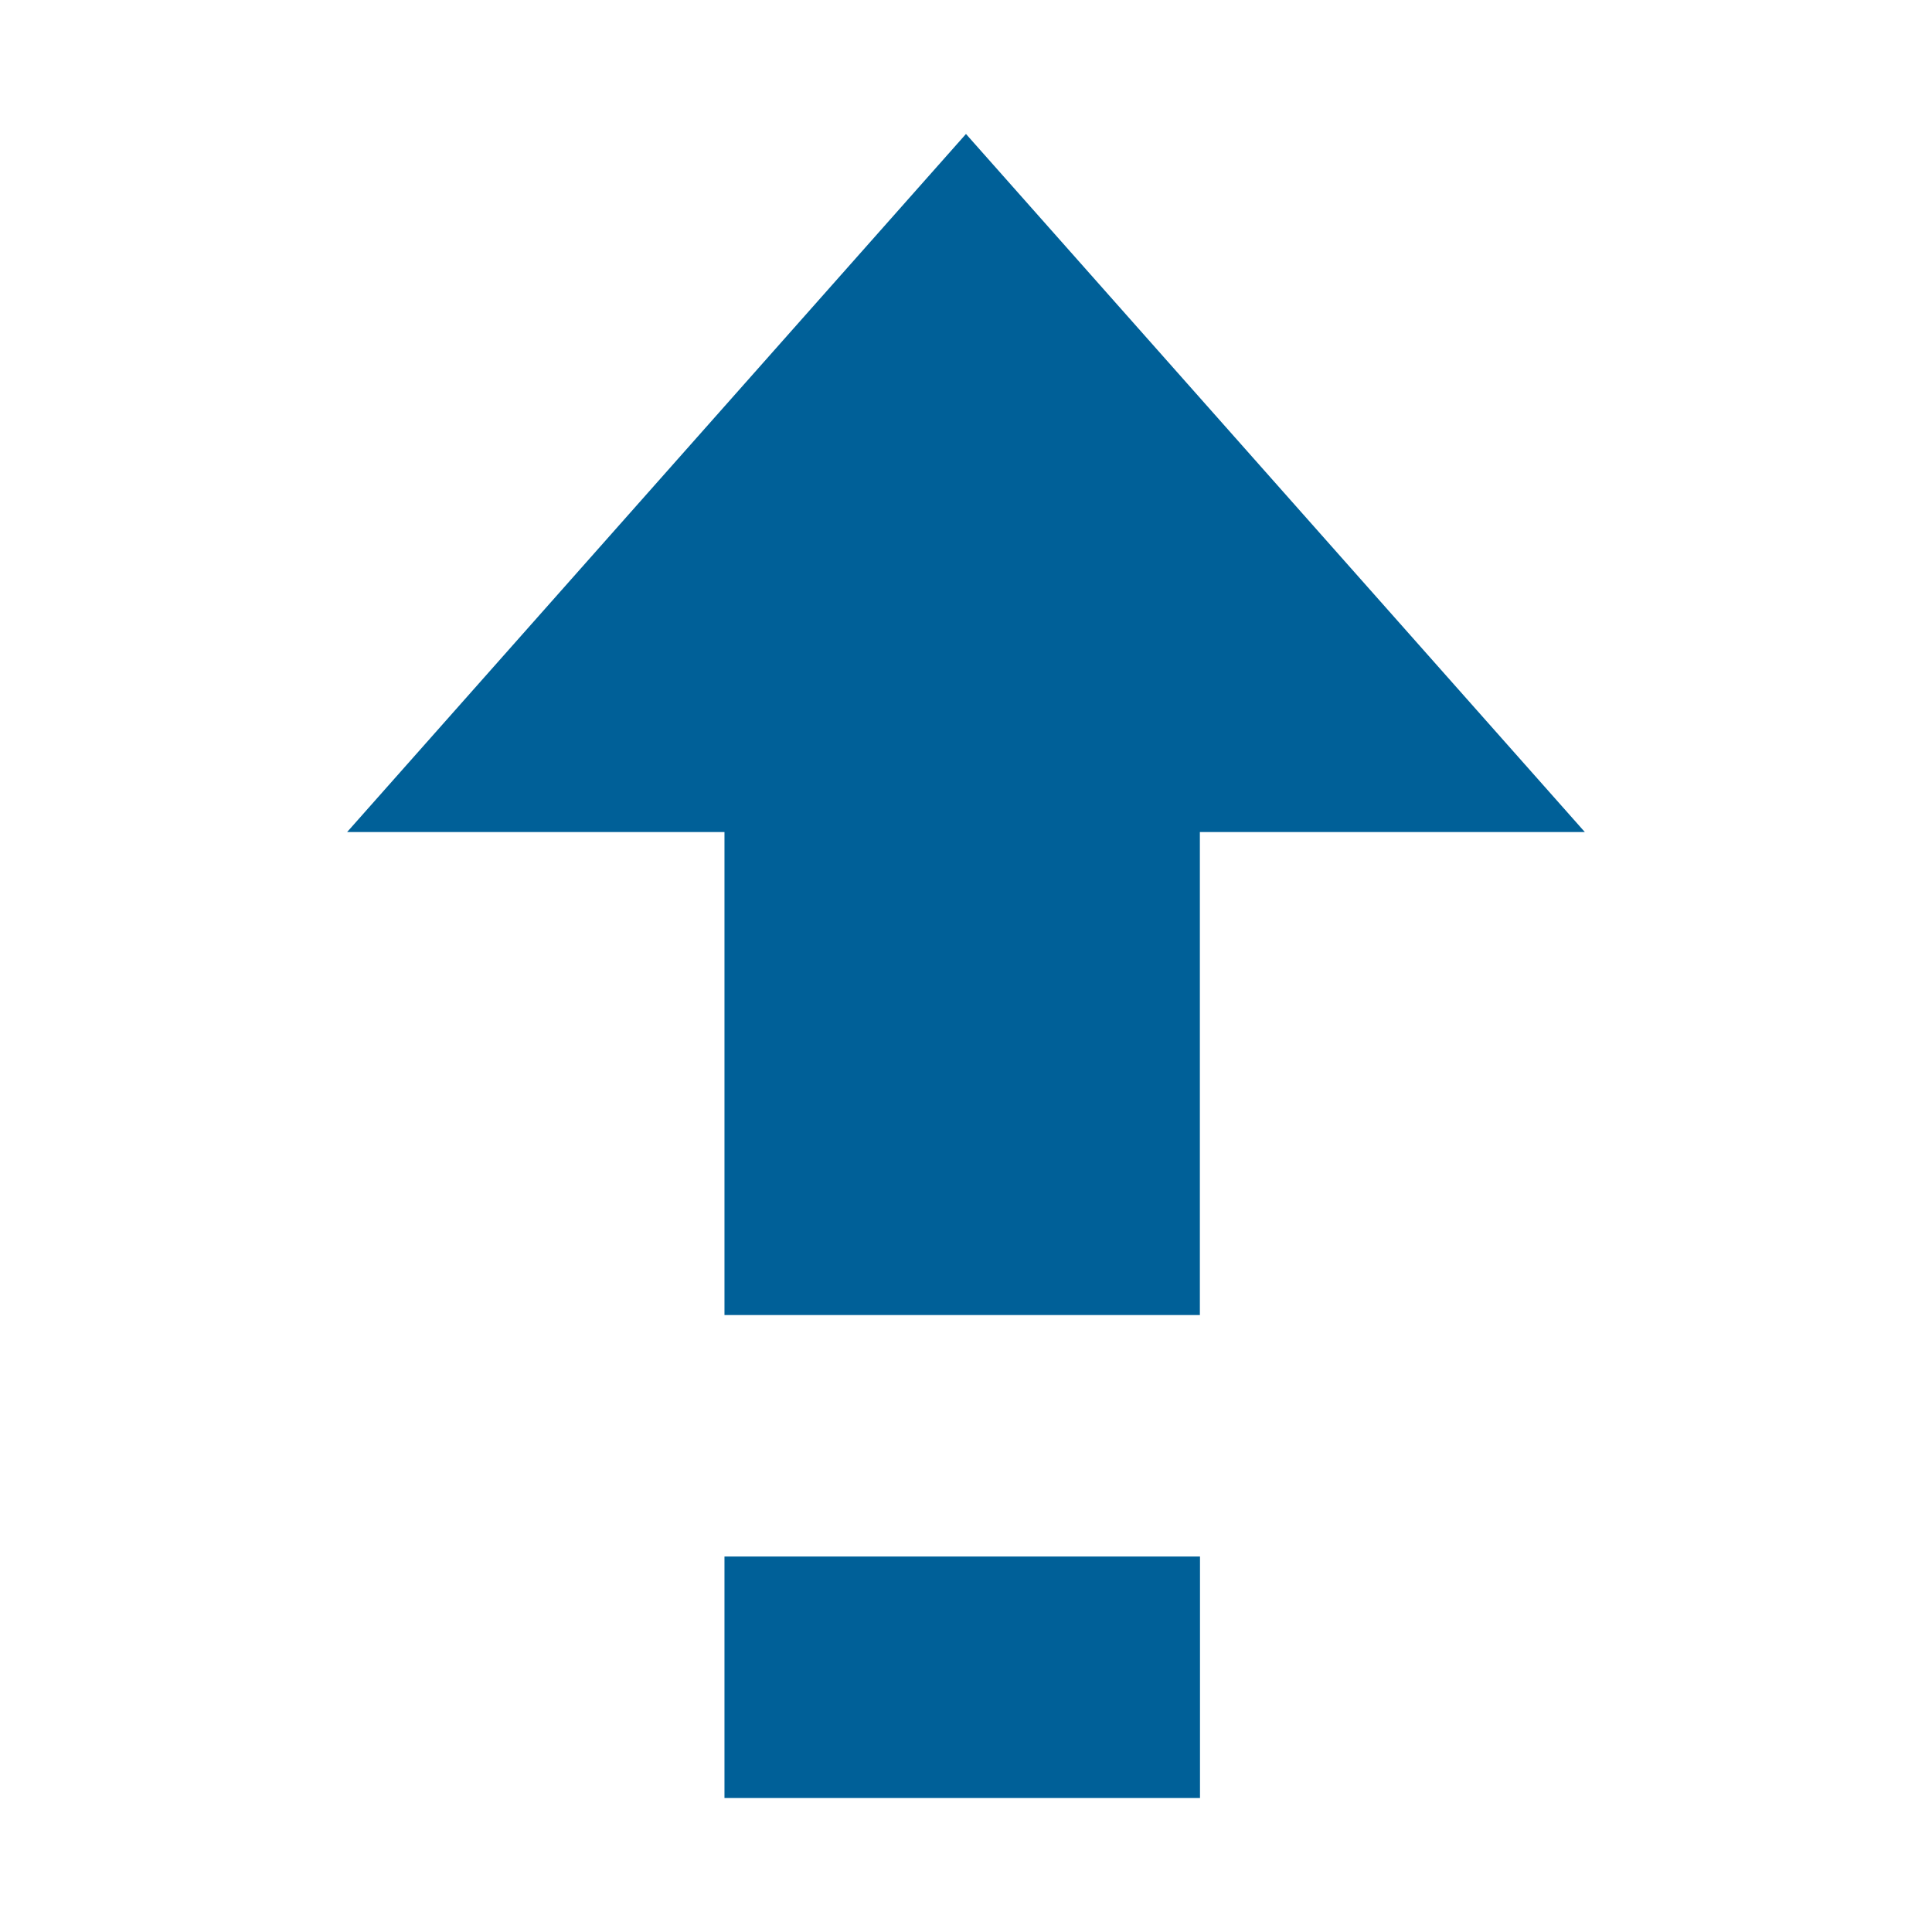
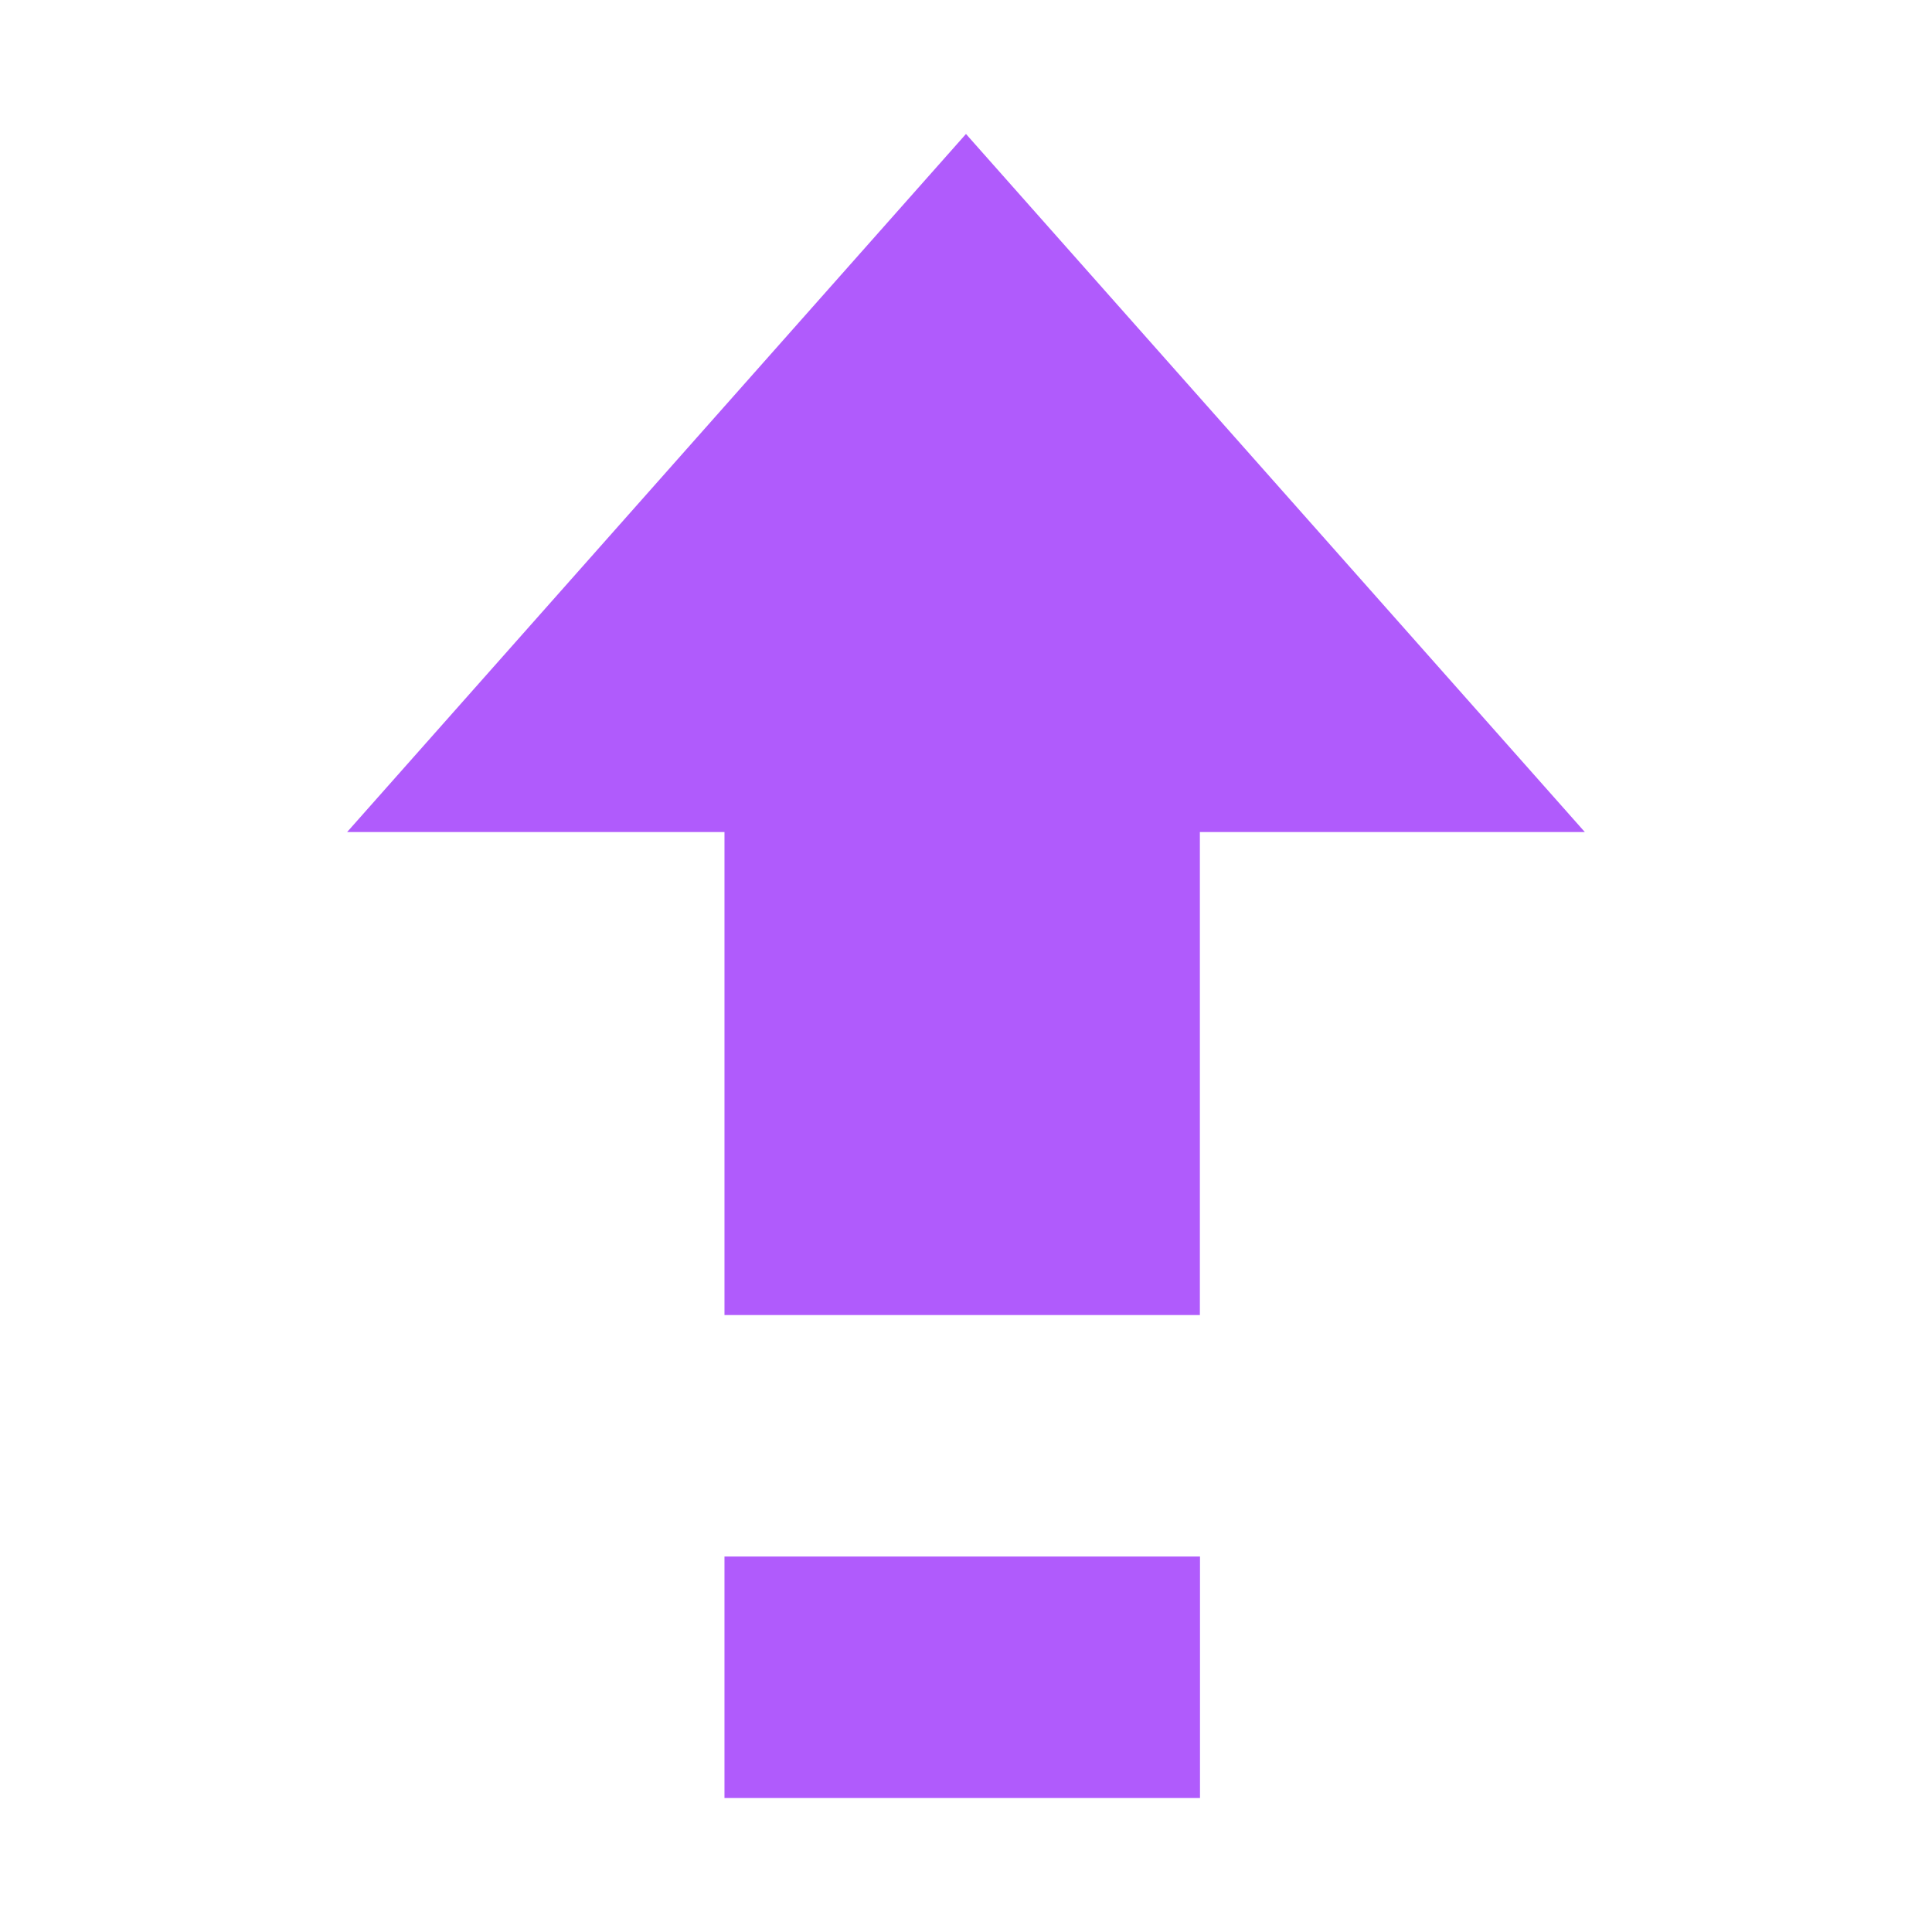
<svg xmlns="http://www.w3.org/2000/svg" xmlns:ns1="http://www.openswatchbook.org/uri/2009/osb" width="32" viewBox="0 0 32 32" version="1.1" id="svg7384" height="32">
  <defs id="defs7386">
    <linearGradient ns1:paint="solid" id="linearGradient19282" gradientTransform="matrix(-2.736579,0.2820293,-0.1890831,-0.9998832,239.5401,-879.4556)">
      <stop style="stop-color:#666666;stop-opacity:1;" offset="0" id="stop19284" />
    </linearGradient>
  </defs>
  <g transform="translate(-141.0002,-791)" style="display:inline" id="layer9" />
  <g transform="translate(-141.0002,-791)" style="display:inline" id="layer10" />
  <g transform="translate(-141.0002,-791)" id="layer11" />
  <g transform="translate(-141.0002,-791)" style="display:inline" id="layer13" />
  <g transform="translate(-141.0002,-791)" id="layer14" />
  <g transform="translate(-141.0002,-791)" style="display:inline" id="layer15" />
  <g transform="translate(-141.0002,-791)" style="display:inline" id="g71291" />
  <g transform="translate(-141.0002,-791)" style="display:inline" id="g4953" />
-   <g transform="matrix(2,0,0,2,-282.0004,-1614.219)" style="display:inline;fill:#006098;fill-opacity:1" id="layer12">
-     <path style="color:#000000;display:inline;overflow:visible;visibility:visible;fill:#006098;fill-opacity:1;stroke:none;stroke-width:2;marker:none;enable-background:new" d="m 147,818 v -4 h -3.125 l 5.125,-5.781 5.125,5.781 h -3.188 v 4 z" id="path16532" />
-     <path id="path16534" d="m 147,822 v -2 h 3.938 v 2 z" style="color:#000000;display:inline;overflow:visible;visibility:visible;fill:#006098;fill-opacity:1;stroke:none;stroke-width:2;marker:none;enable-background:new" />
+   <g transform="matrix(2,0,0,2,-282.0004,-1614.219)" style="display:inline;fill:#af59fc;fill-opacity:0.988" id="layer12">
+     <path style="color:#000000;display:inline;overflow:visible;visibility:visible;fill:#af59fc;fill-opacity:0.988;stroke:none;stroke-width:2;marker:none;enable-background:new" d="m 147,818 v -4 h -3.125 l 5.125,-5.781 5.125,5.781 h -3.188 v 4 z" id="path16532" />
+     <path id="path16534" d="m 147,822 v -2 h 3.938 v 2 z" style="color:#000000;display:inline;overflow:visible;visibility:visible;fill:#af59fc;fill-opacity:0.988;stroke:none;stroke-width:2;marker:none;enable-background:new" />
  </g>
</svg>
